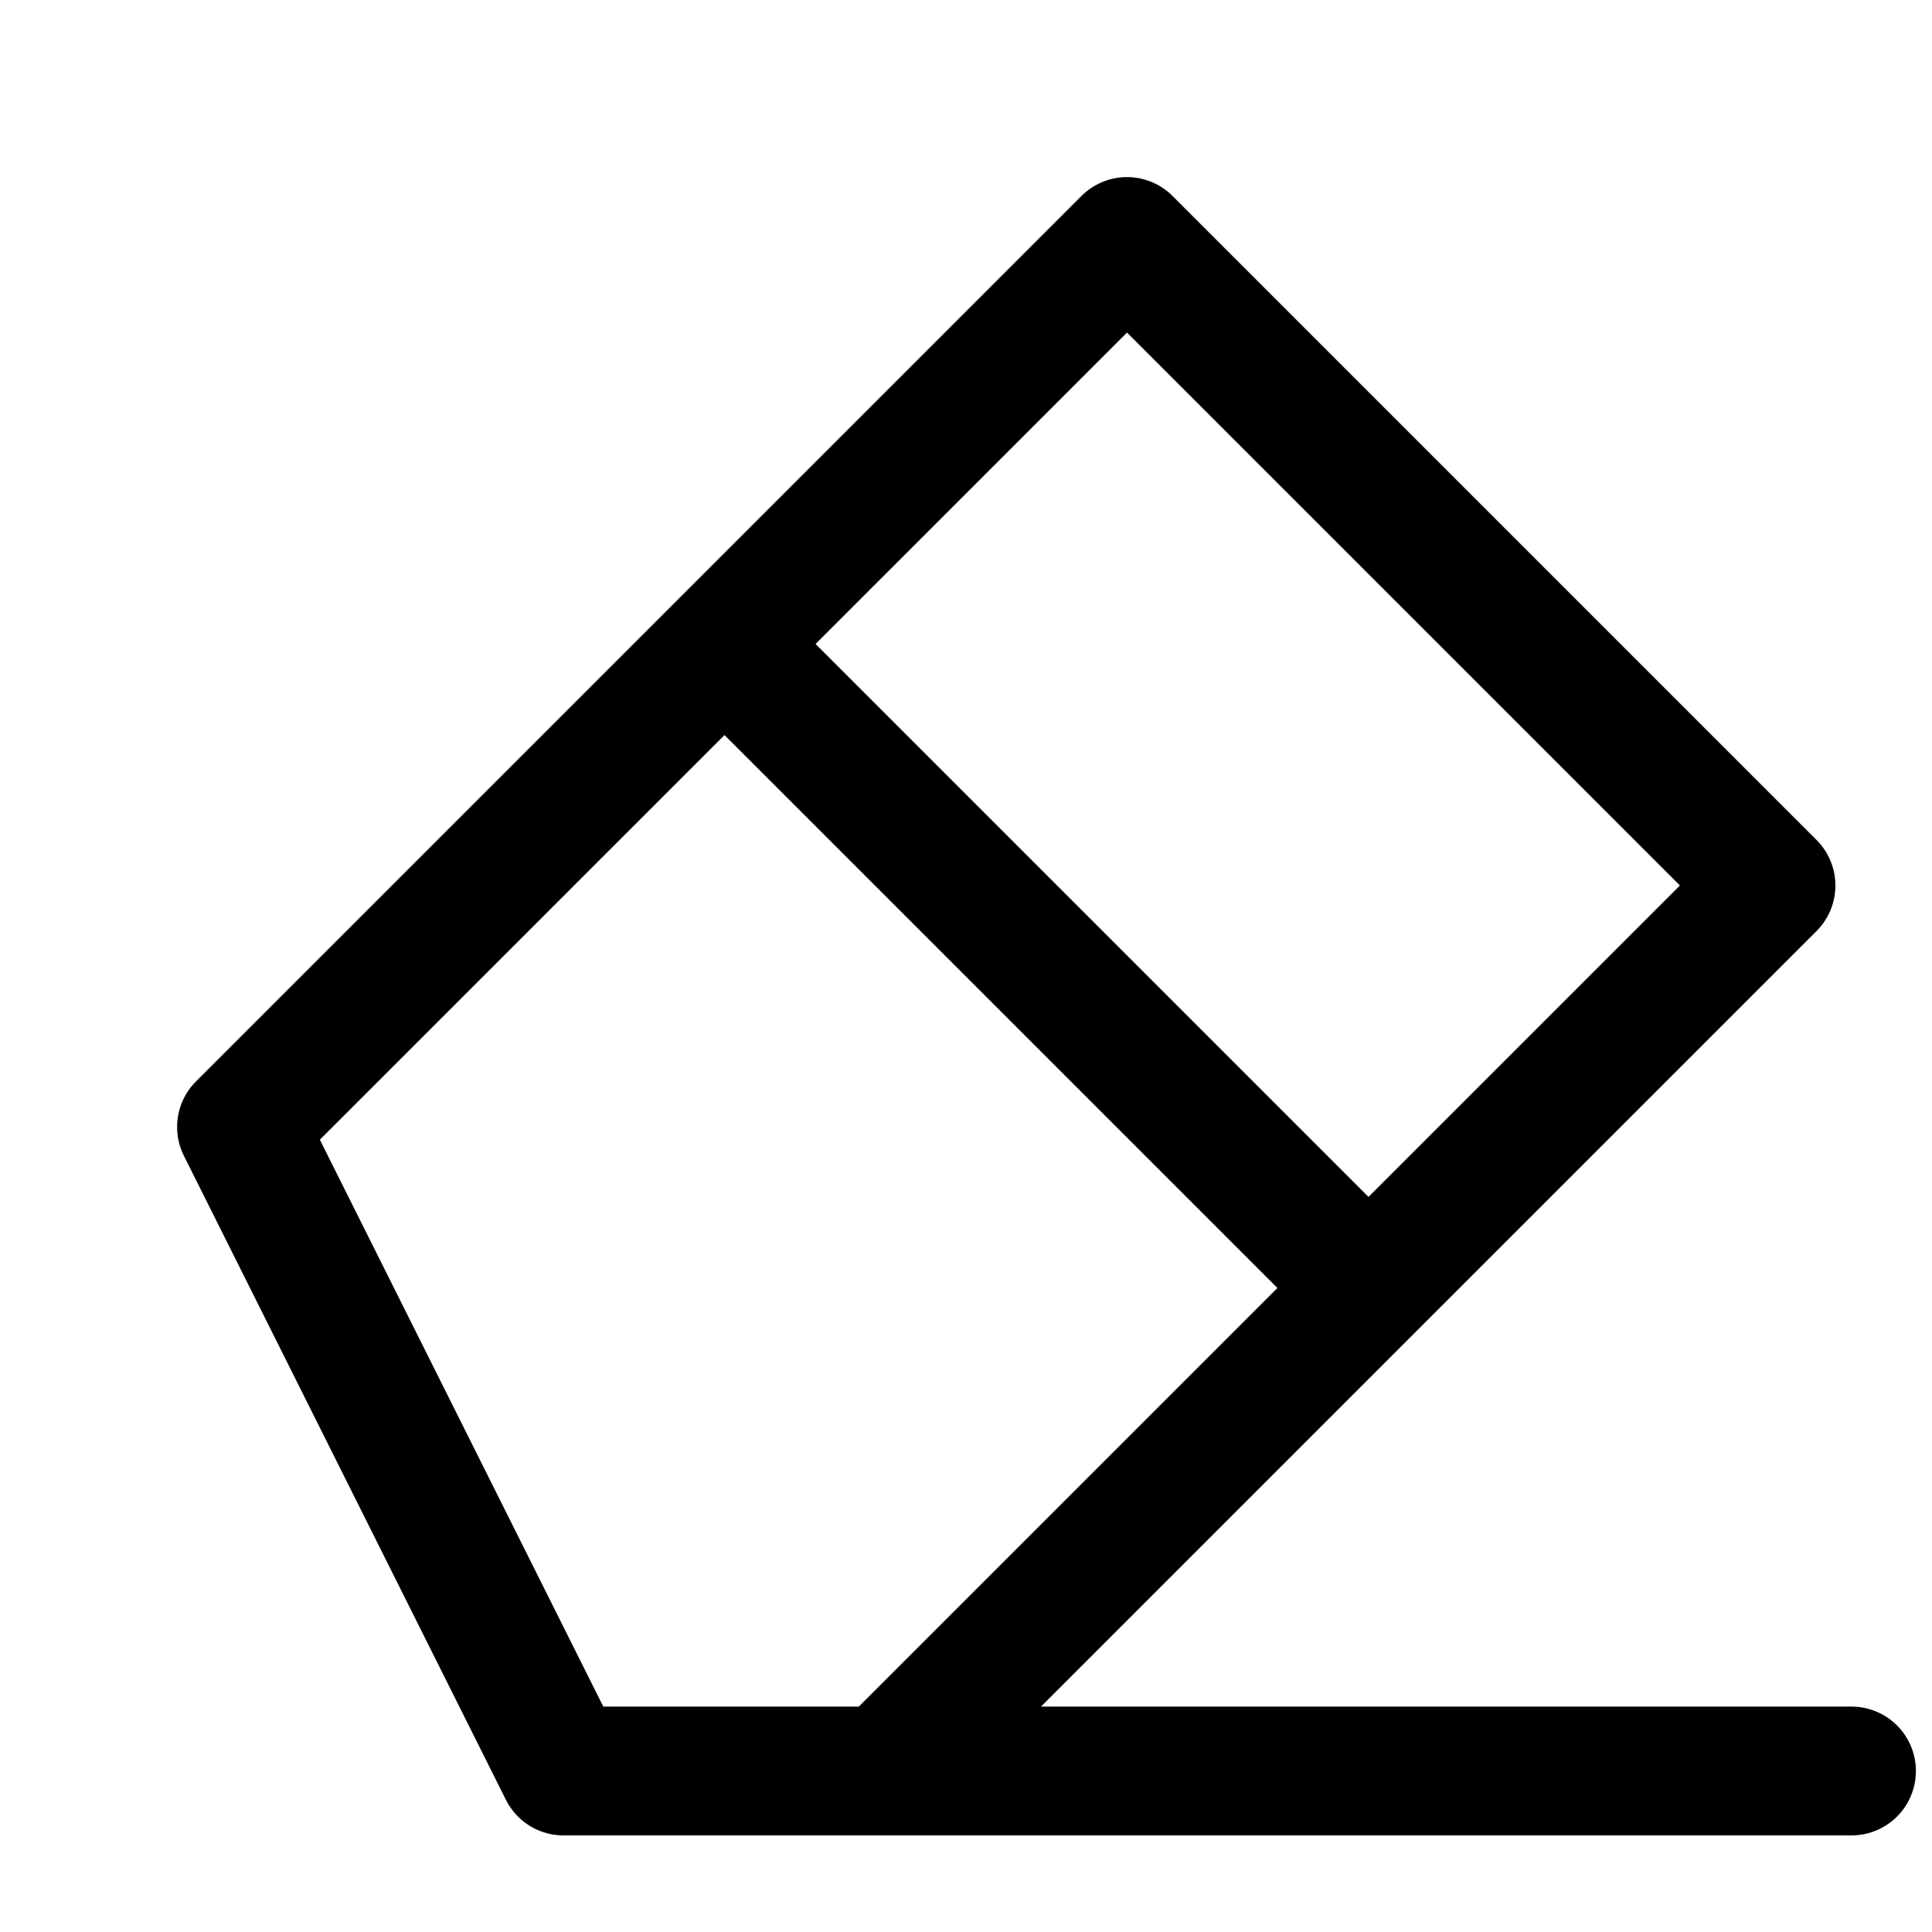
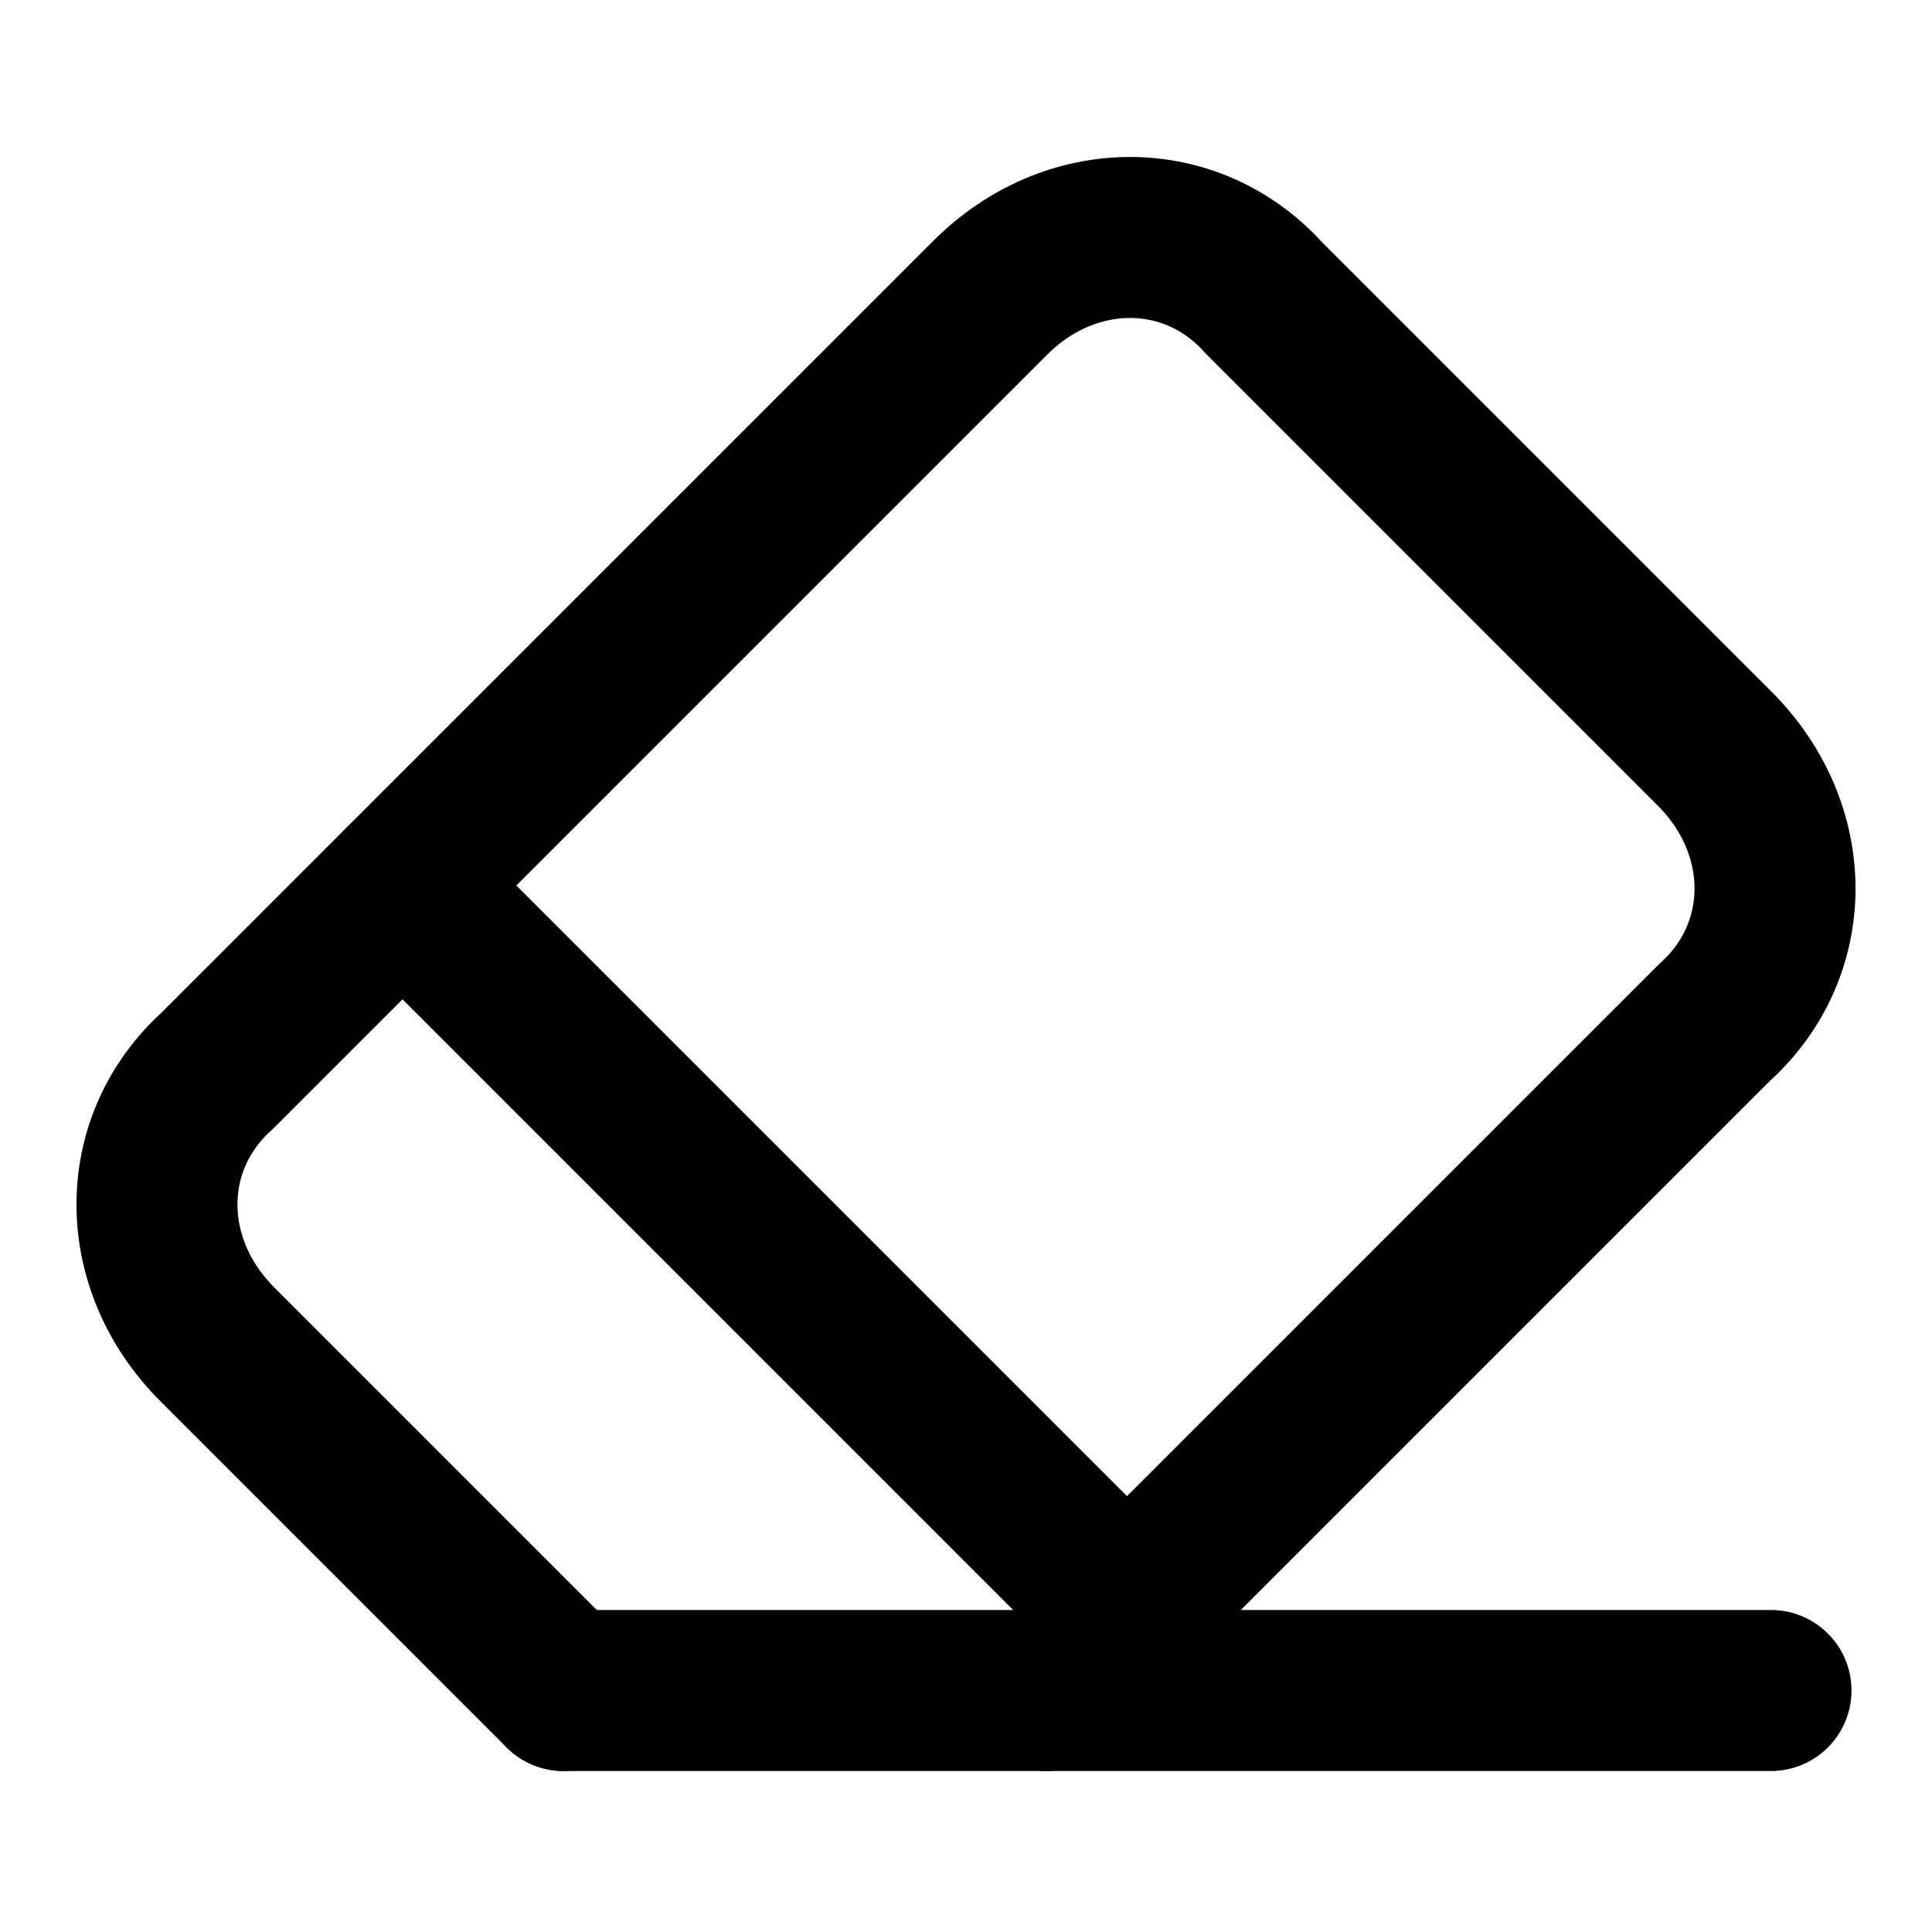
- <svg xmlns="http://www.w3.org/2000/svg" width="24" height="24" viewBox="0 0 24 24">
-   <path d="M3 14 14 3 22 11 11 22 7 22Z M9 8 17 16 M11 22H23" fill="none" stroke="black" stroke-width="1.6" stroke-linecap="round" stroke-linejoin="round" />
+ <svg xmlns="http://www.w3.org/2000/svg" width="24" height="24" viewBox="0 0 24 24" fill="none" stroke="currentColor" stroke-width="2" stroke-linecap="round" stroke-linejoin="round">
+   <path d="m7 21-4.3-4.3c-1-1-1-2.5 0-3.4l9.6-9.6c1-1 2.5-1 3.4 0l5.6 5.6c1 1 1 2.5 0 3.4L13 21" />
+   <path d="M22 21H7" />
+   <path d="m5 11 9 9" />
</svg>
